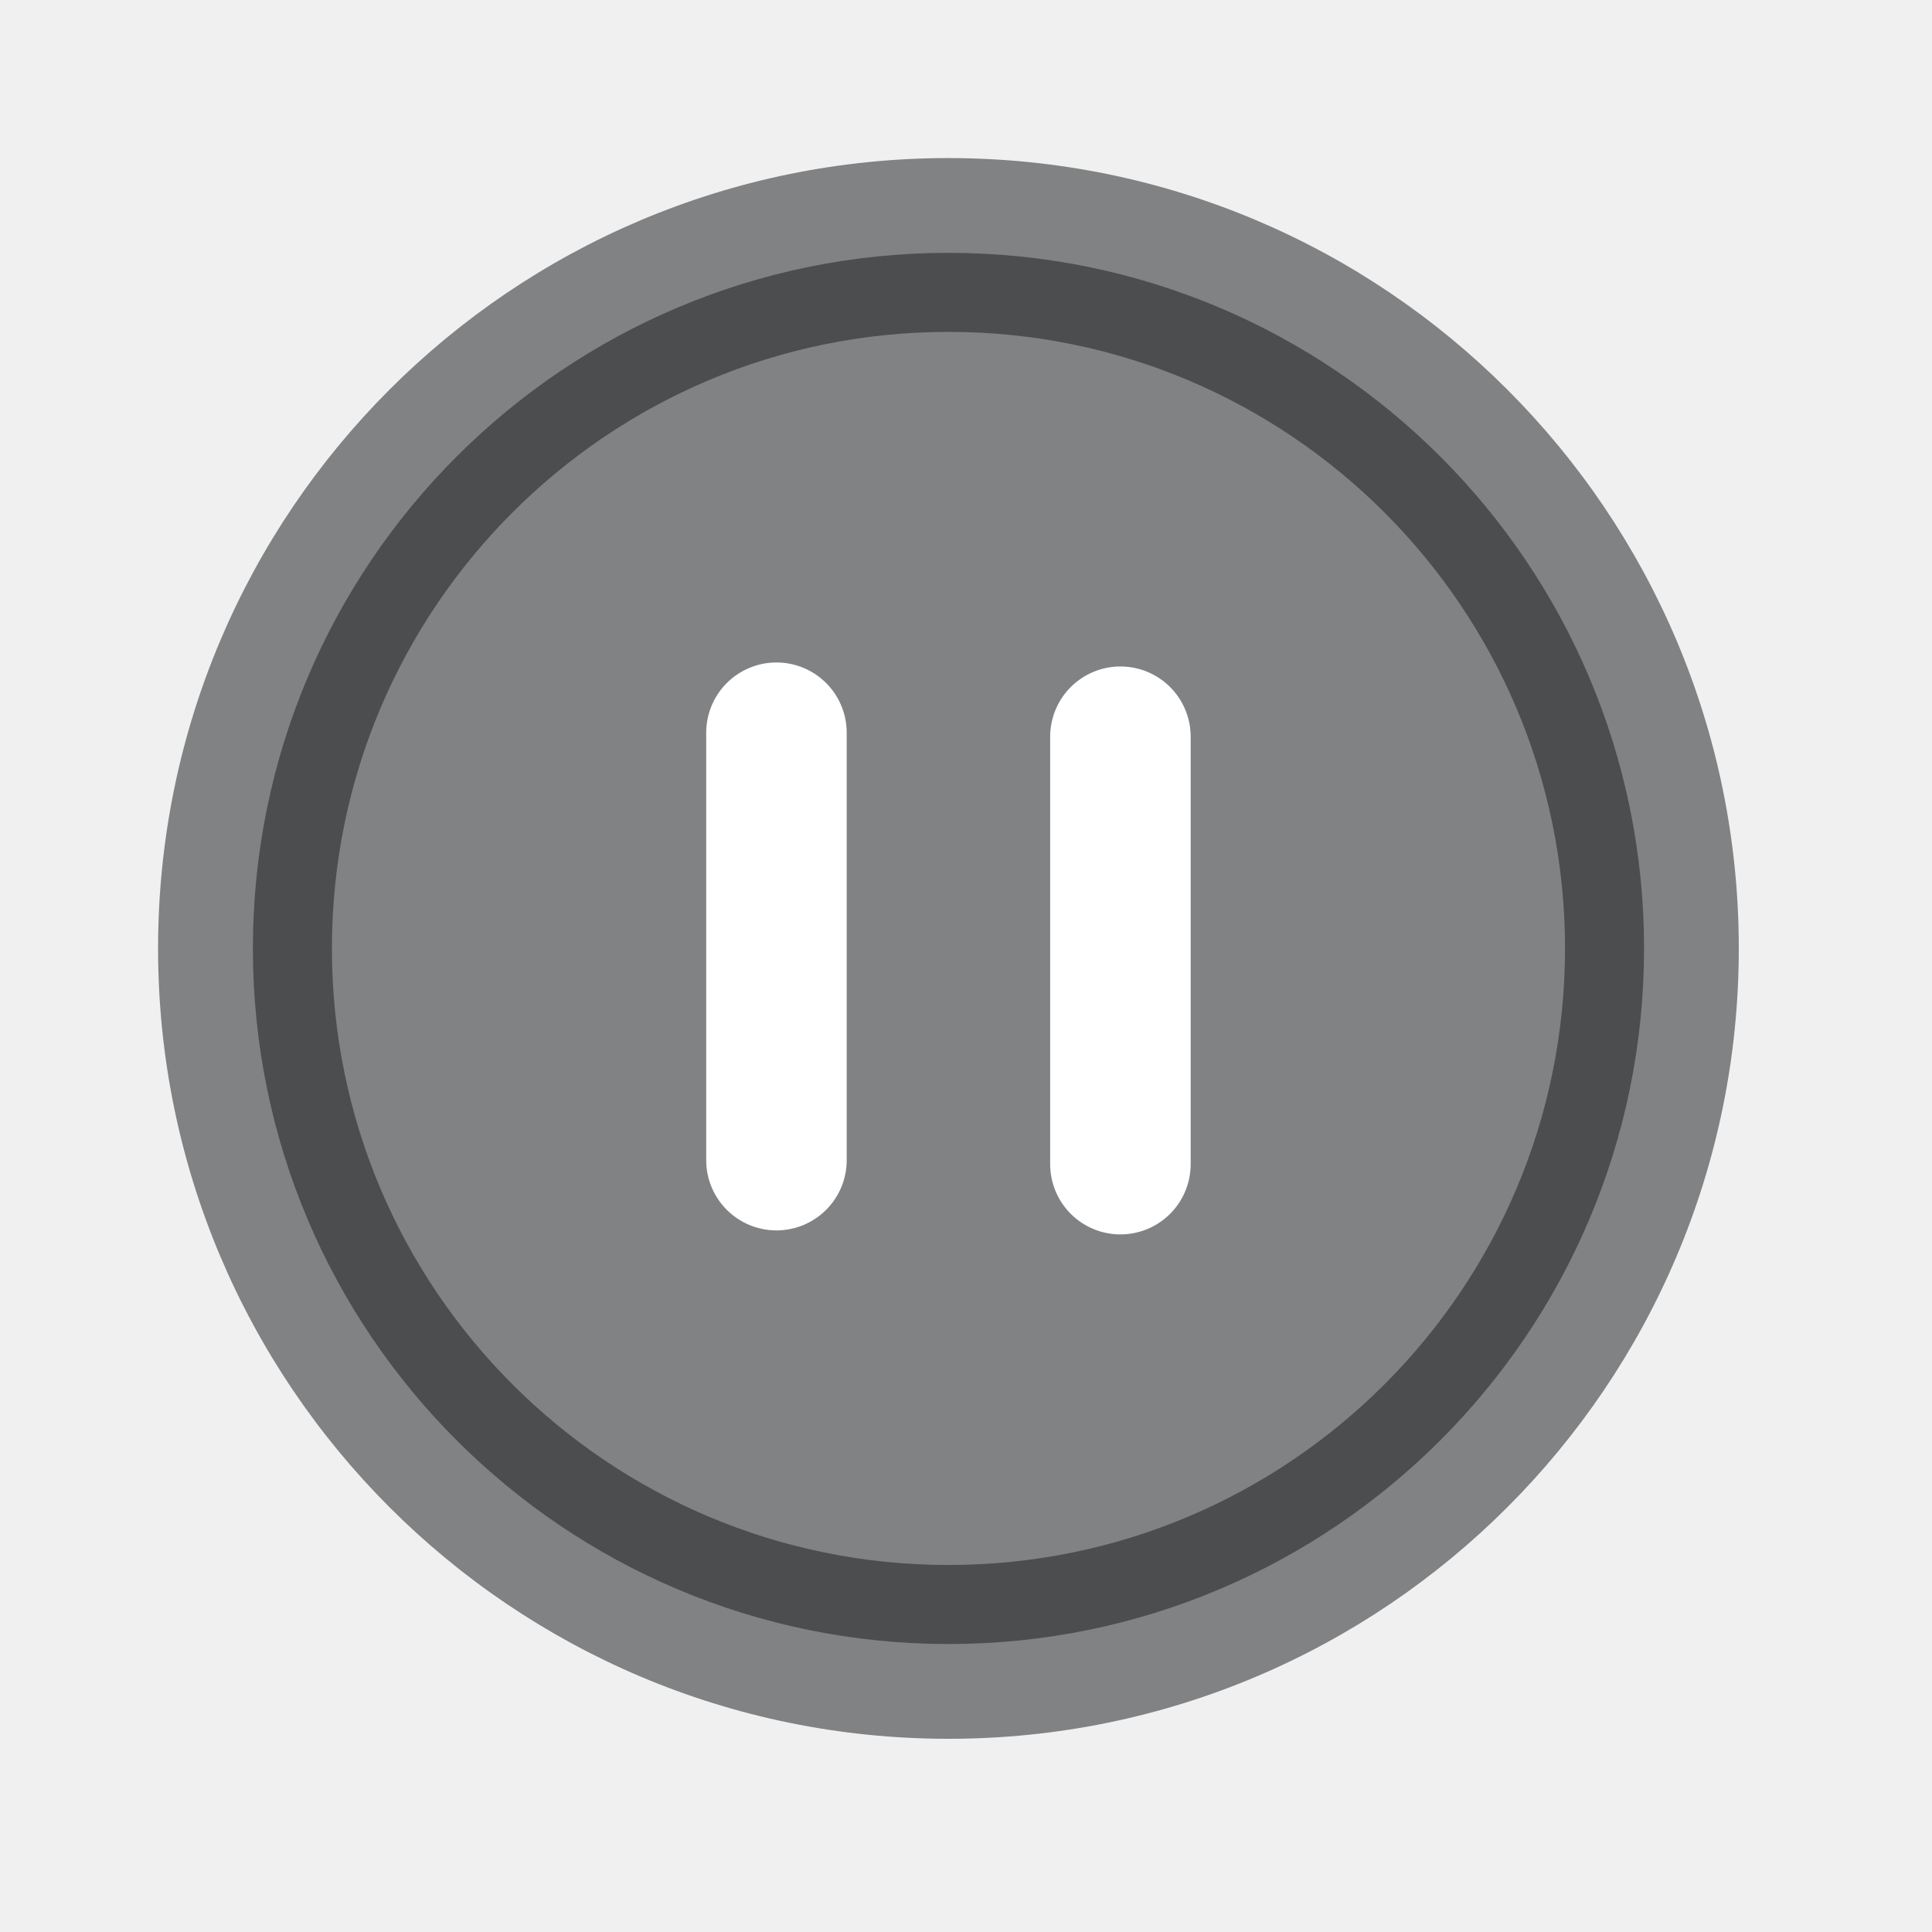
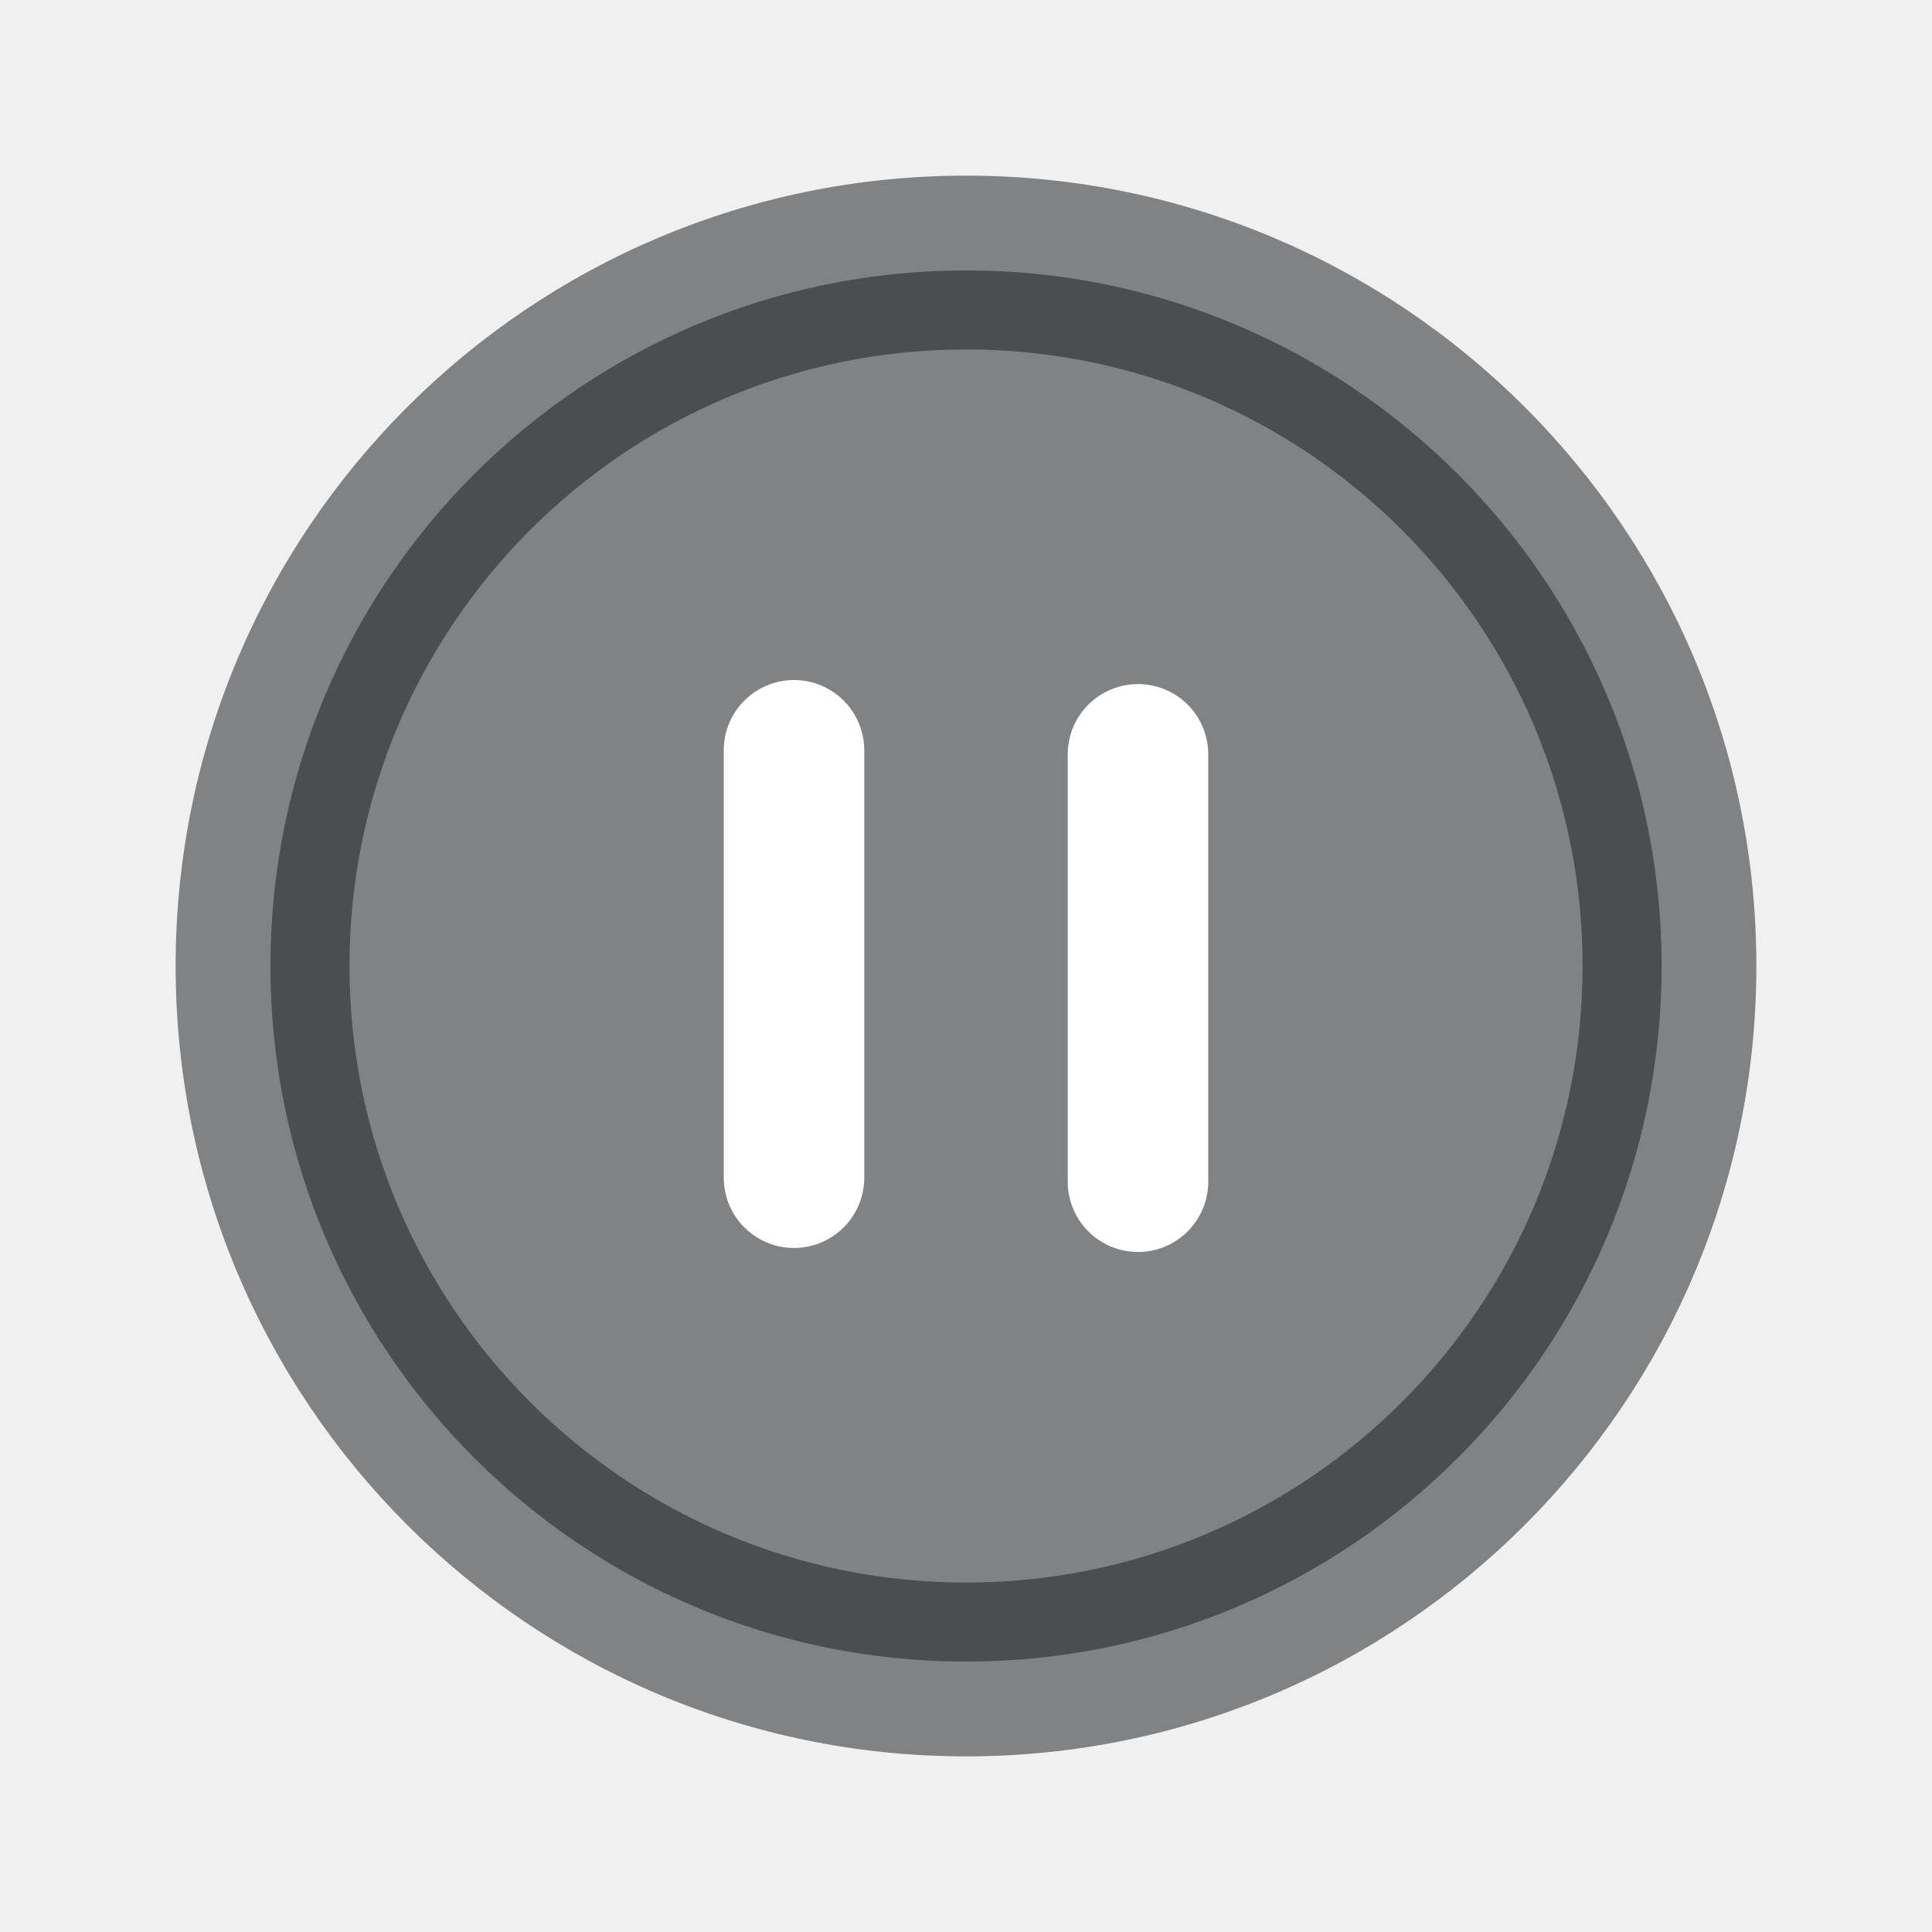
<svg xmlns="http://www.w3.org/2000/svg" version="1.1" id="Layer_1" x="0px" y="0px" width="55px" height="55px" viewBox="0 0 55 55" enable-background="new 0 0 55 55" xml:space="preserve">
  <g>
-     <circle fill="#808284" cx="27" cy="27" r="22.5" />
-     <circle fill="none" stroke="#4C4D4F" stroke-width="2.25" cx="27.001" cy="27" r="18.677" />
+     <circle fill="#808284" cx="27.5" cy="27.5" r="22.5" />
+     <circle fill="none" stroke="#4C4D4F" stroke-width="2.25" cx="27.501" cy="27.5" r="18.677" />
  </g>
  <g>
-     <line fill="none" stroke="#FFFFFF" stroke-width="4" stroke-linecap="round" x1="31.896" y1="20.973" x2="31.896" y2="33.141" />
-     <line fill="none" stroke="#FFFFFF" stroke-width="4" stroke-linecap="round" x1="22.104" y1="20.859" x2="22.104" y2="33.027" />
+     <line fill="none" stroke="#FFFFFF" stroke-width="4" stroke-linecap="round" x1="32.396" y1="21.474" x2="32.396" y2="33.641" />
+     <line fill="none" stroke="#FFFFFF" stroke-width="4" stroke-linecap="round" x1="22.604" y1="21.359" x2="22.604" y2="33.527" />
  </g>
</svg>
